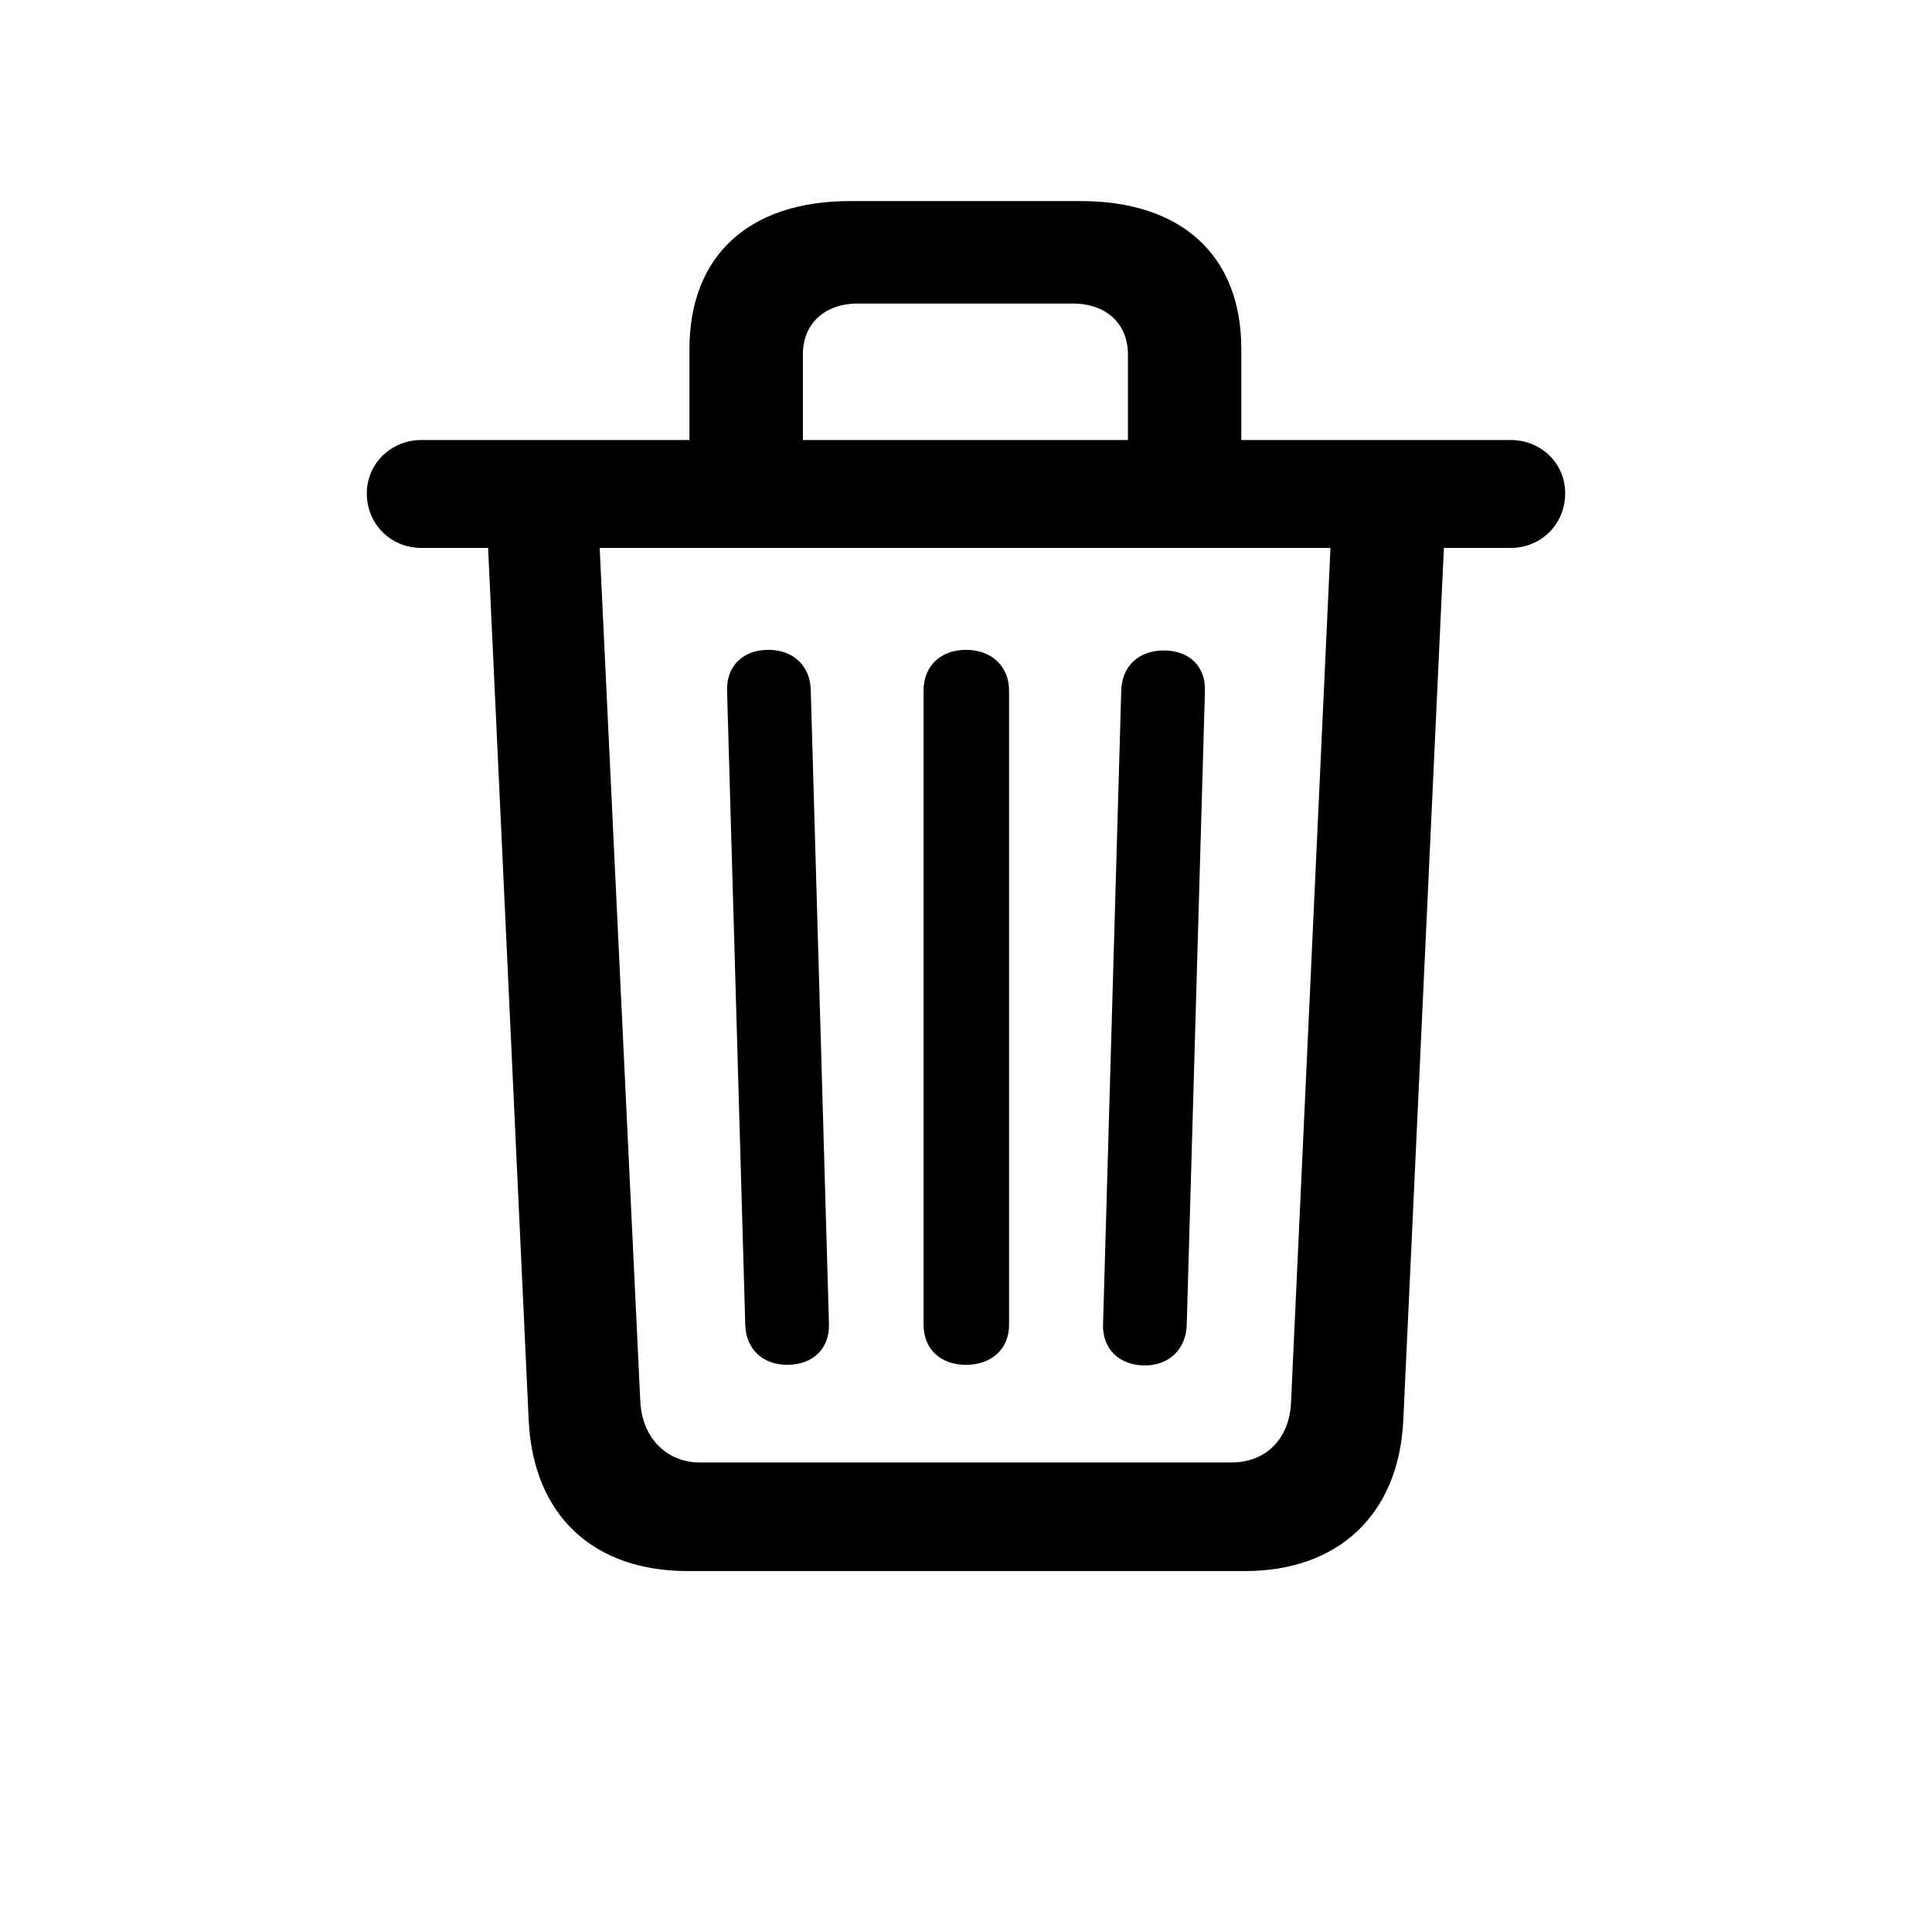
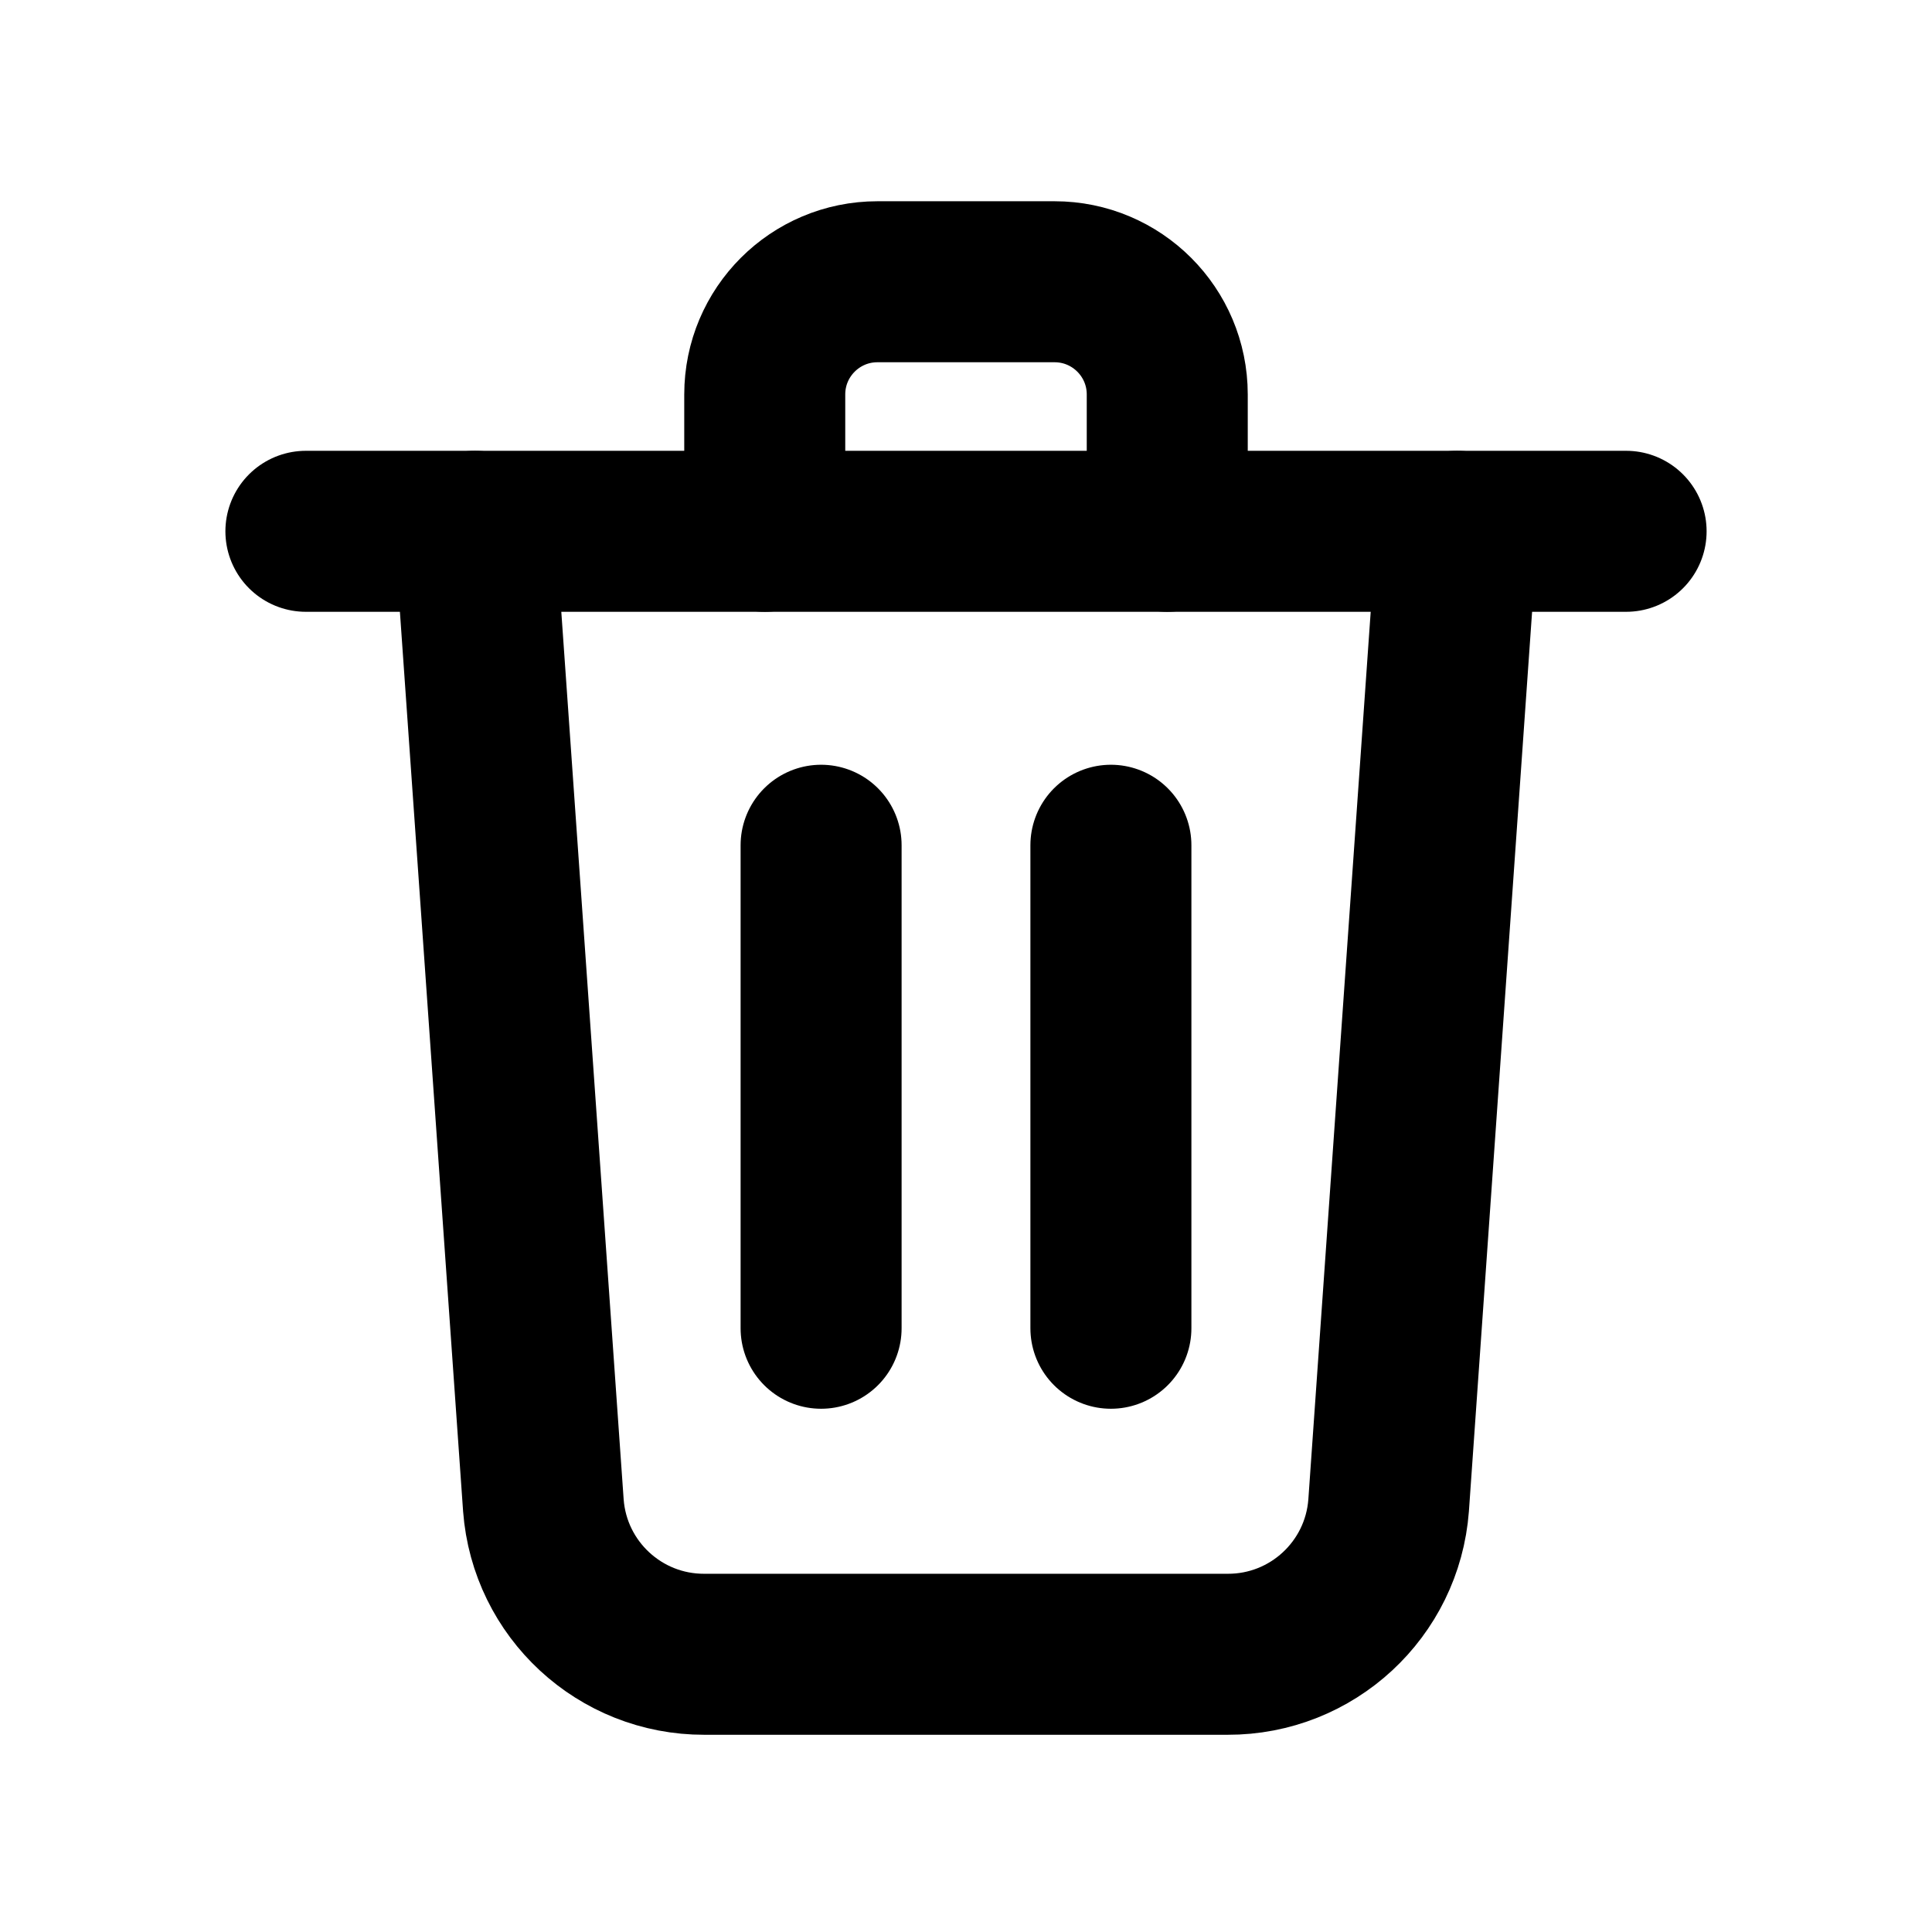
- <svg xmlns="http://www.w3.org/2000/svg" viewBox="0 0 28 28" fill="currentColor">
-   <path d="M9.966 22.769H18.043C19.396 22.769 20.267 21.951 20.337 20.598L20.926 7.941H21.893C22.341 7.941 22.684 7.59 22.684 7.15C22.684 6.711 22.332 6.377 21.893 6.377H17.99V5.059C17.99 3.705 17.129 2.914 15.661 2.914H12.321C10.854 2.914 9.992 3.705 9.992 5.059V6.377H6.107C5.668 6.377 5.316 6.72 5.316 7.15C5.316 7.599 5.668 7.941 6.107 7.941H7.074L7.663 20.598C7.733 21.96 8.595 22.769 9.966 22.769ZM11.636 5.138C11.636 4.689 11.952 4.399 12.435 4.399H15.547C16.03 4.399 16.347 4.689 16.347 5.138V6.377H11.636V5.138ZM10.142 21.195C9.658 21.195 9.307 20.835 9.28 20.316L8.691 7.941H19.282L18.711 20.316C18.693 20.844 18.351 21.195 17.85 21.195H10.142ZM11.407 19.78C11.785 19.78 12.023 19.543 12.014 19.191L11.75 9.998C11.741 9.646 11.495 9.418 11.135 9.418C10.766 9.418 10.528 9.655 10.537 10.007L10.801 19.2C10.81 19.552 11.056 19.78 11.407 19.78ZM14 19.78C14.369 19.78 14.624 19.552 14.624 19.2V10.007C14.624 9.655 14.369 9.418 14 9.418C13.631 9.418 13.385 9.655 13.385 10.007V19.2C13.385 19.552 13.631 19.78 14 19.78ZM16.593 19.789C16.944 19.789 17.19 19.552 17.199 19.2L17.463 10.007C17.472 9.655 17.234 9.427 16.865 9.427C16.505 9.427 16.259 9.655 16.25 10.007L15.986 19.2C15.977 19.543 16.215 19.789 16.593 19.789Z" />
+ <svg xmlns="http://www.w3.org/2000/svg" viewBox="0 0 24 24" width="24" height="24" fill="none">
+   <path d="M3.8 6.6h16.4" stroke="currentColor" stroke-width="2" stroke-linecap="round" stroke-linejoin="round" />
+   <path d="M9.5 6.6V4.9a1.4 1.4 0 0 1 1.4-1.4h2.2a1.4 1.4 0 0 1 1.4 1.4v1.7" stroke="currentColor" stroke-width="2" stroke-linecap="round" stroke-linejoin="round" />
+   <path d="M5.9 6.6l.85 12.1a2 2 0 0 0 2 1.85h6.5a2 2 0 0 0 2-1.85L18.1 6.6" stroke="currentColor" stroke-width="2" stroke-linecap="round" stroke-linejoin="round" />
+   <path d="M10.2 10.5v6" stroke="currentColor" stroke-width="2" stroke-linecap="round" stroke-linejoin="round" />
+   <path d="M13.8 10.5v6" stroke="currentColor" stroke-width="2" stroke-linecap="round" stroke-linejoin="round" />
</svg>
